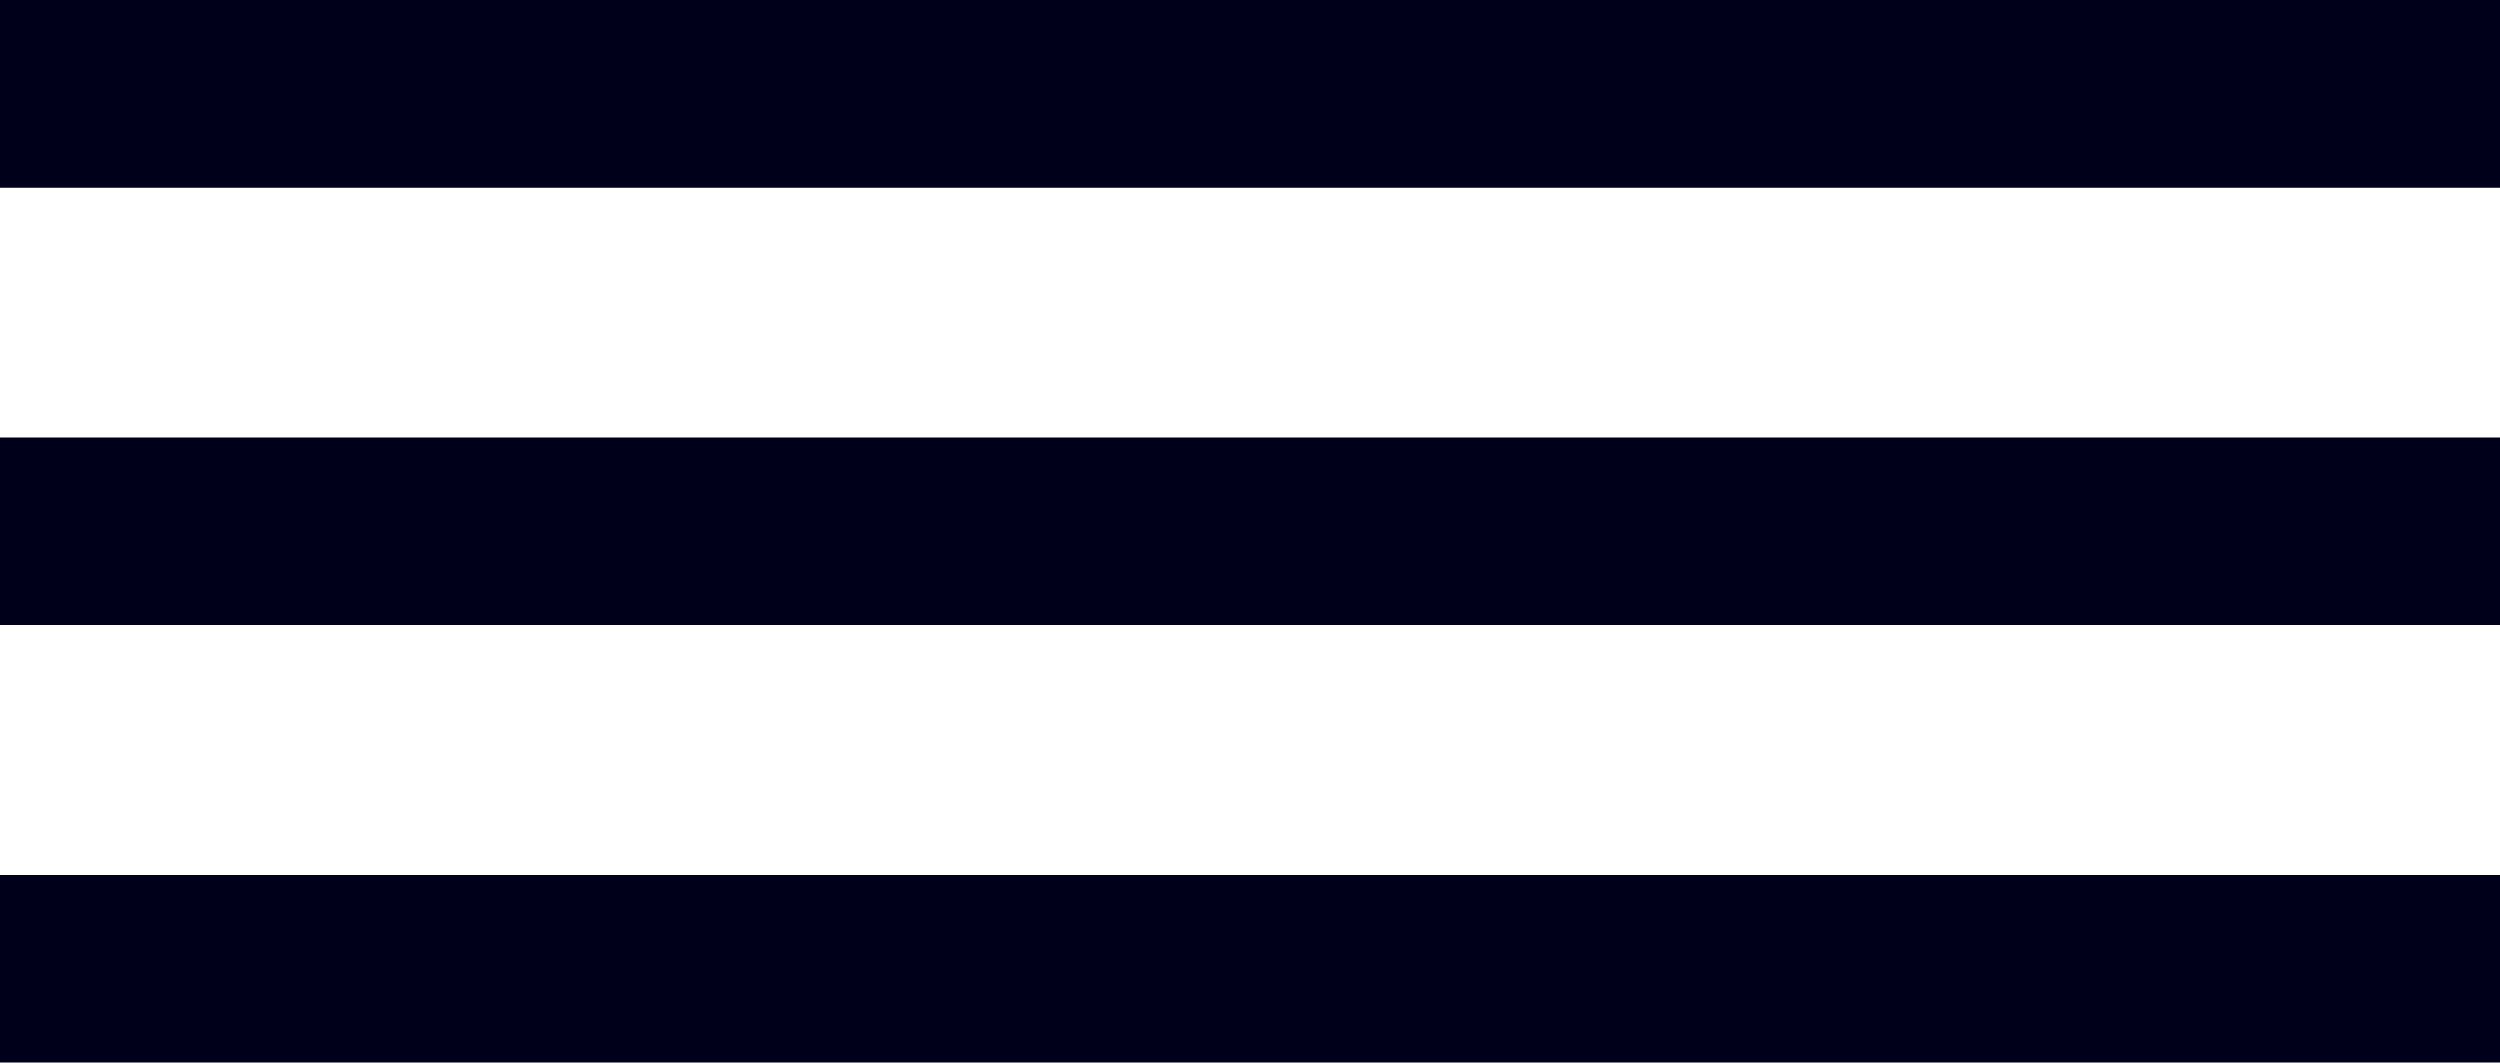
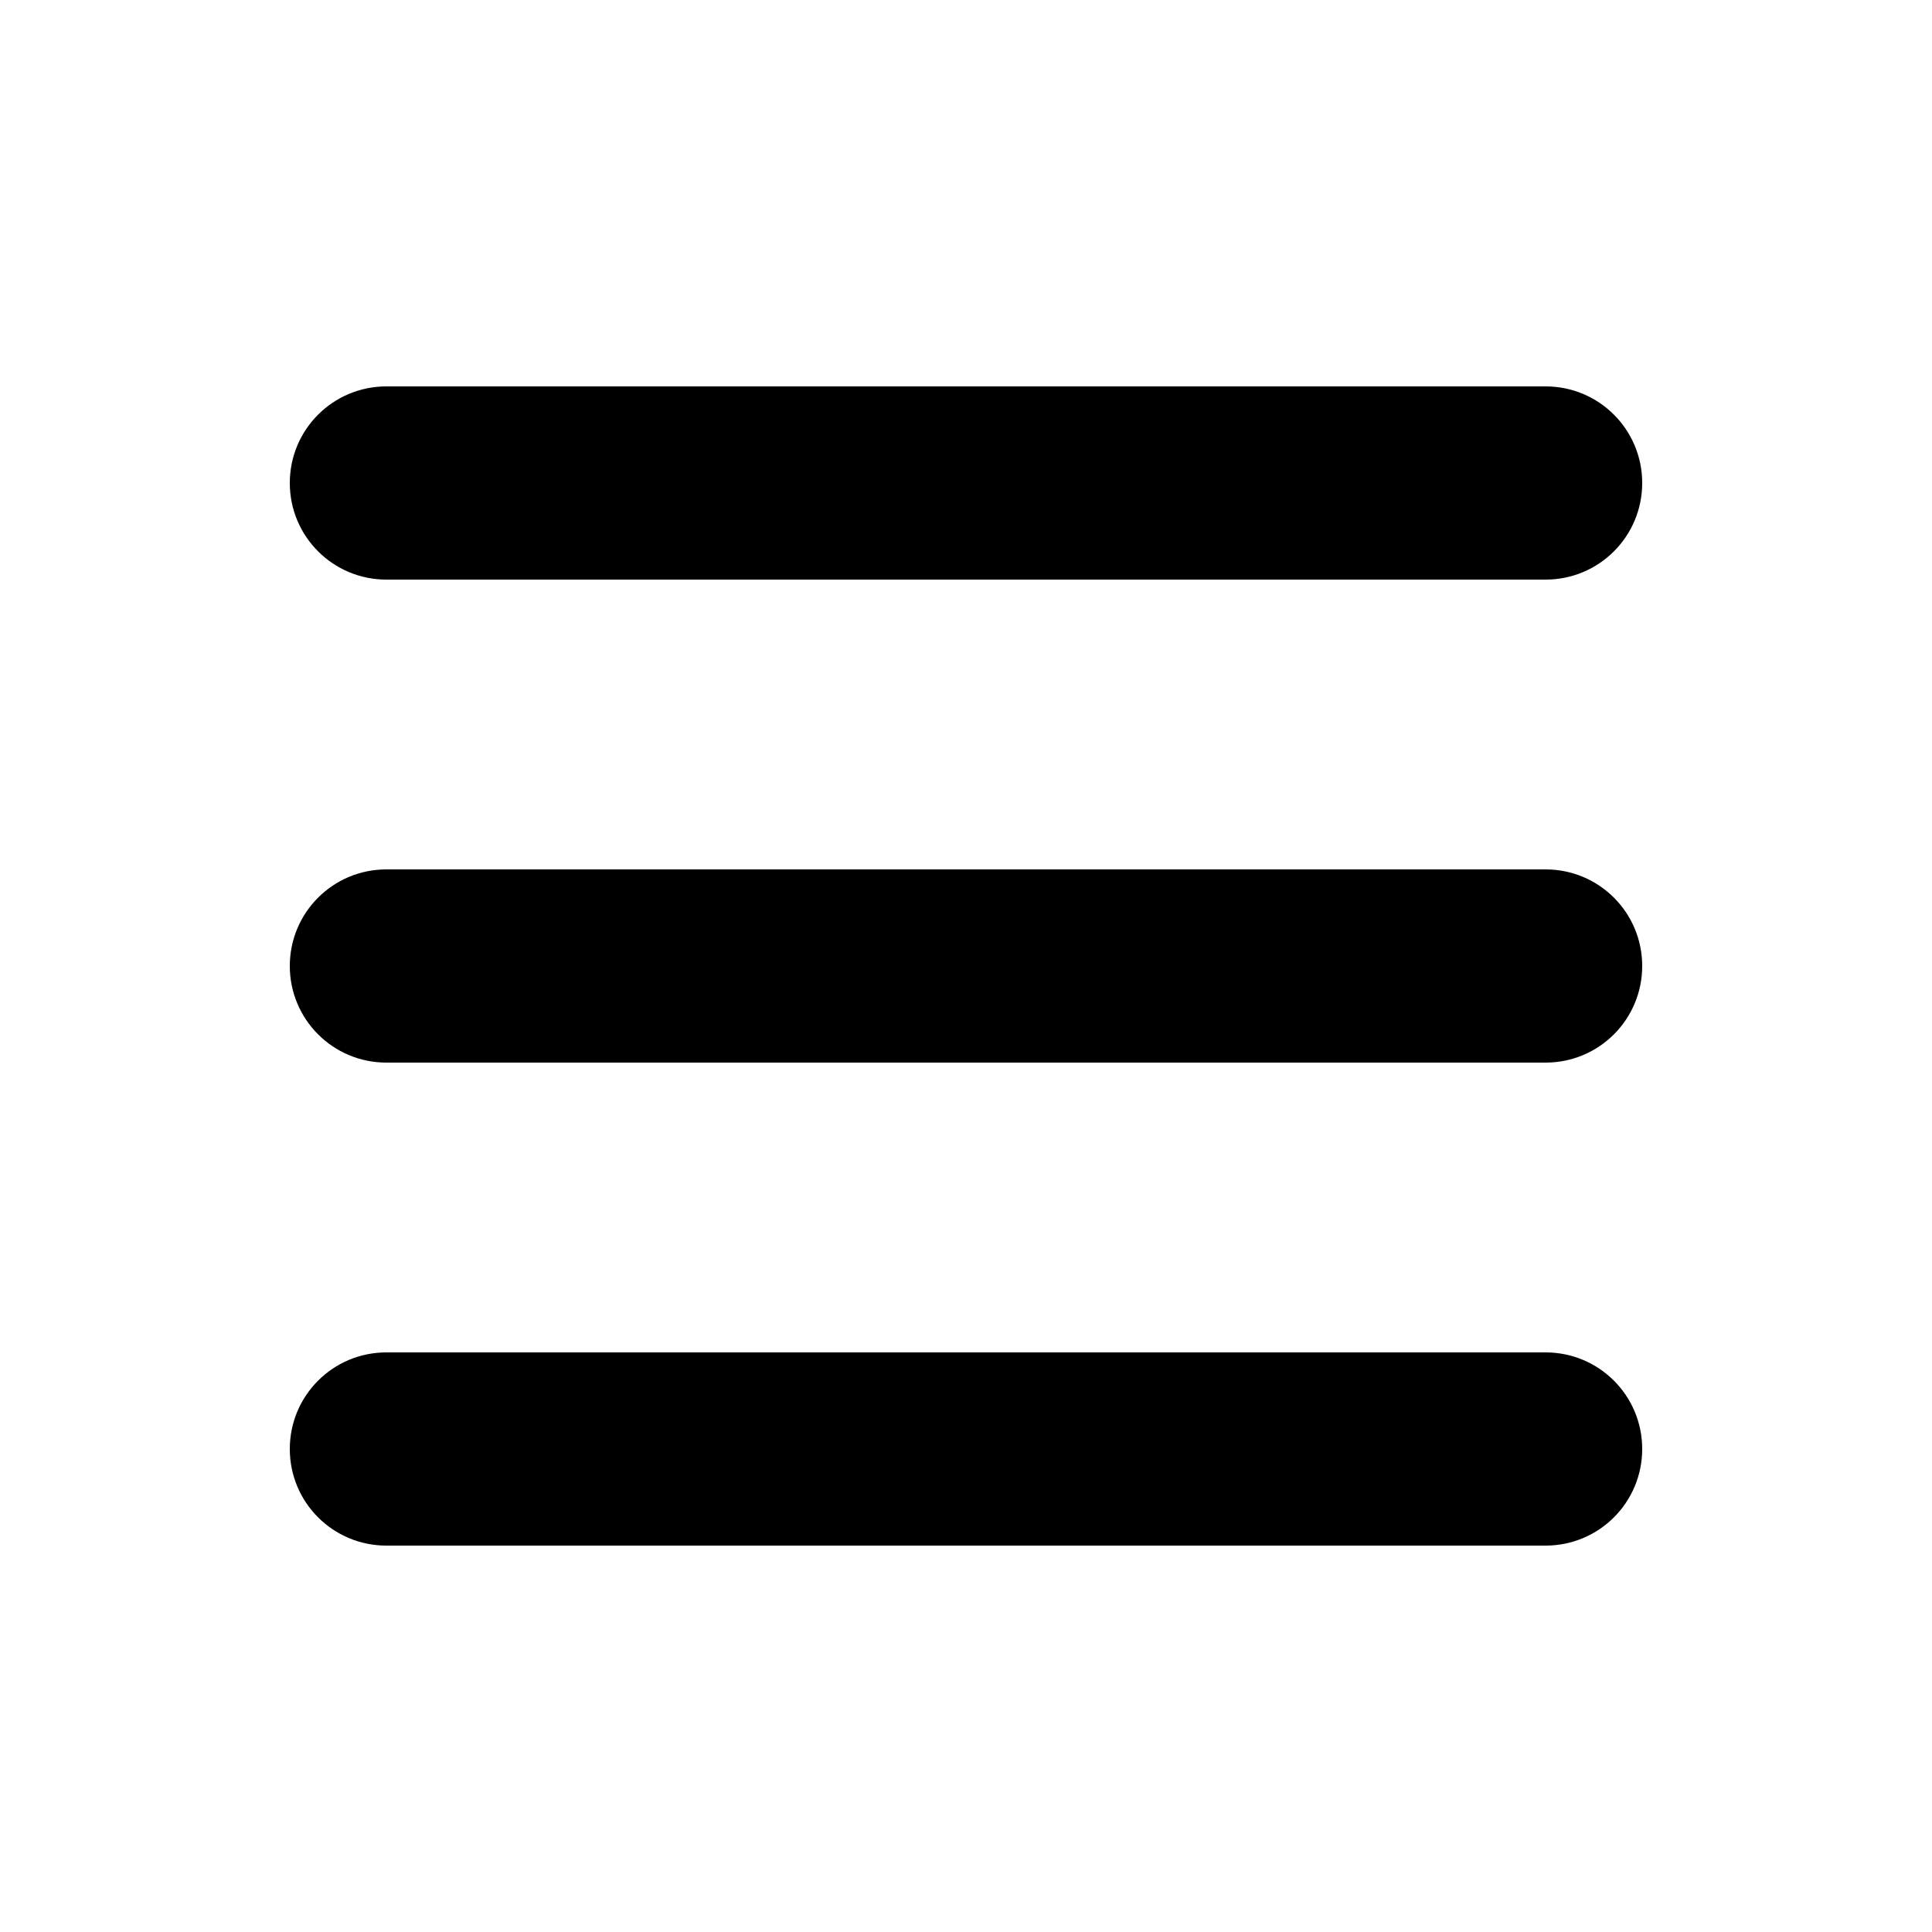
- <svg xmlns="http://www.w3.org/2000/svg" width="40" height="17">
-   <g fill="#00001A" fill-rule="evenodd">
-     <path d="M0 0h40v3H0zM0 7h40v3H0zM0 14h40v3H0z" />
-     <path d="M0 0h40v3H0z" />
-   </g>
+ <svg xmlns="http://www.w3.org/2000/svg" viewBox="0 0 640 640">
+   <path d="M96 160C96 142.3 110.3 128 128 128L512 128C529.7 128 544 142.3 544 160C544 177.7 529.7 192 512 192L128 192C110.3 192 96 177.7 96 160zM96 320C96 302.3 110.3 288 128 288L512 288C529.7 288 544 302.3 544 320C544 337.7 529.7 352 512 352L128 352C110.3 352 96 337.7 96 320zM544 480C544 497.7 529.7 512 512 512L128 512C110.3 512 96 497.7 96 480C96 462.3 110.3 448 128 448L512 448C529.7 448 544 462.3 544 480z" />
</svg>
